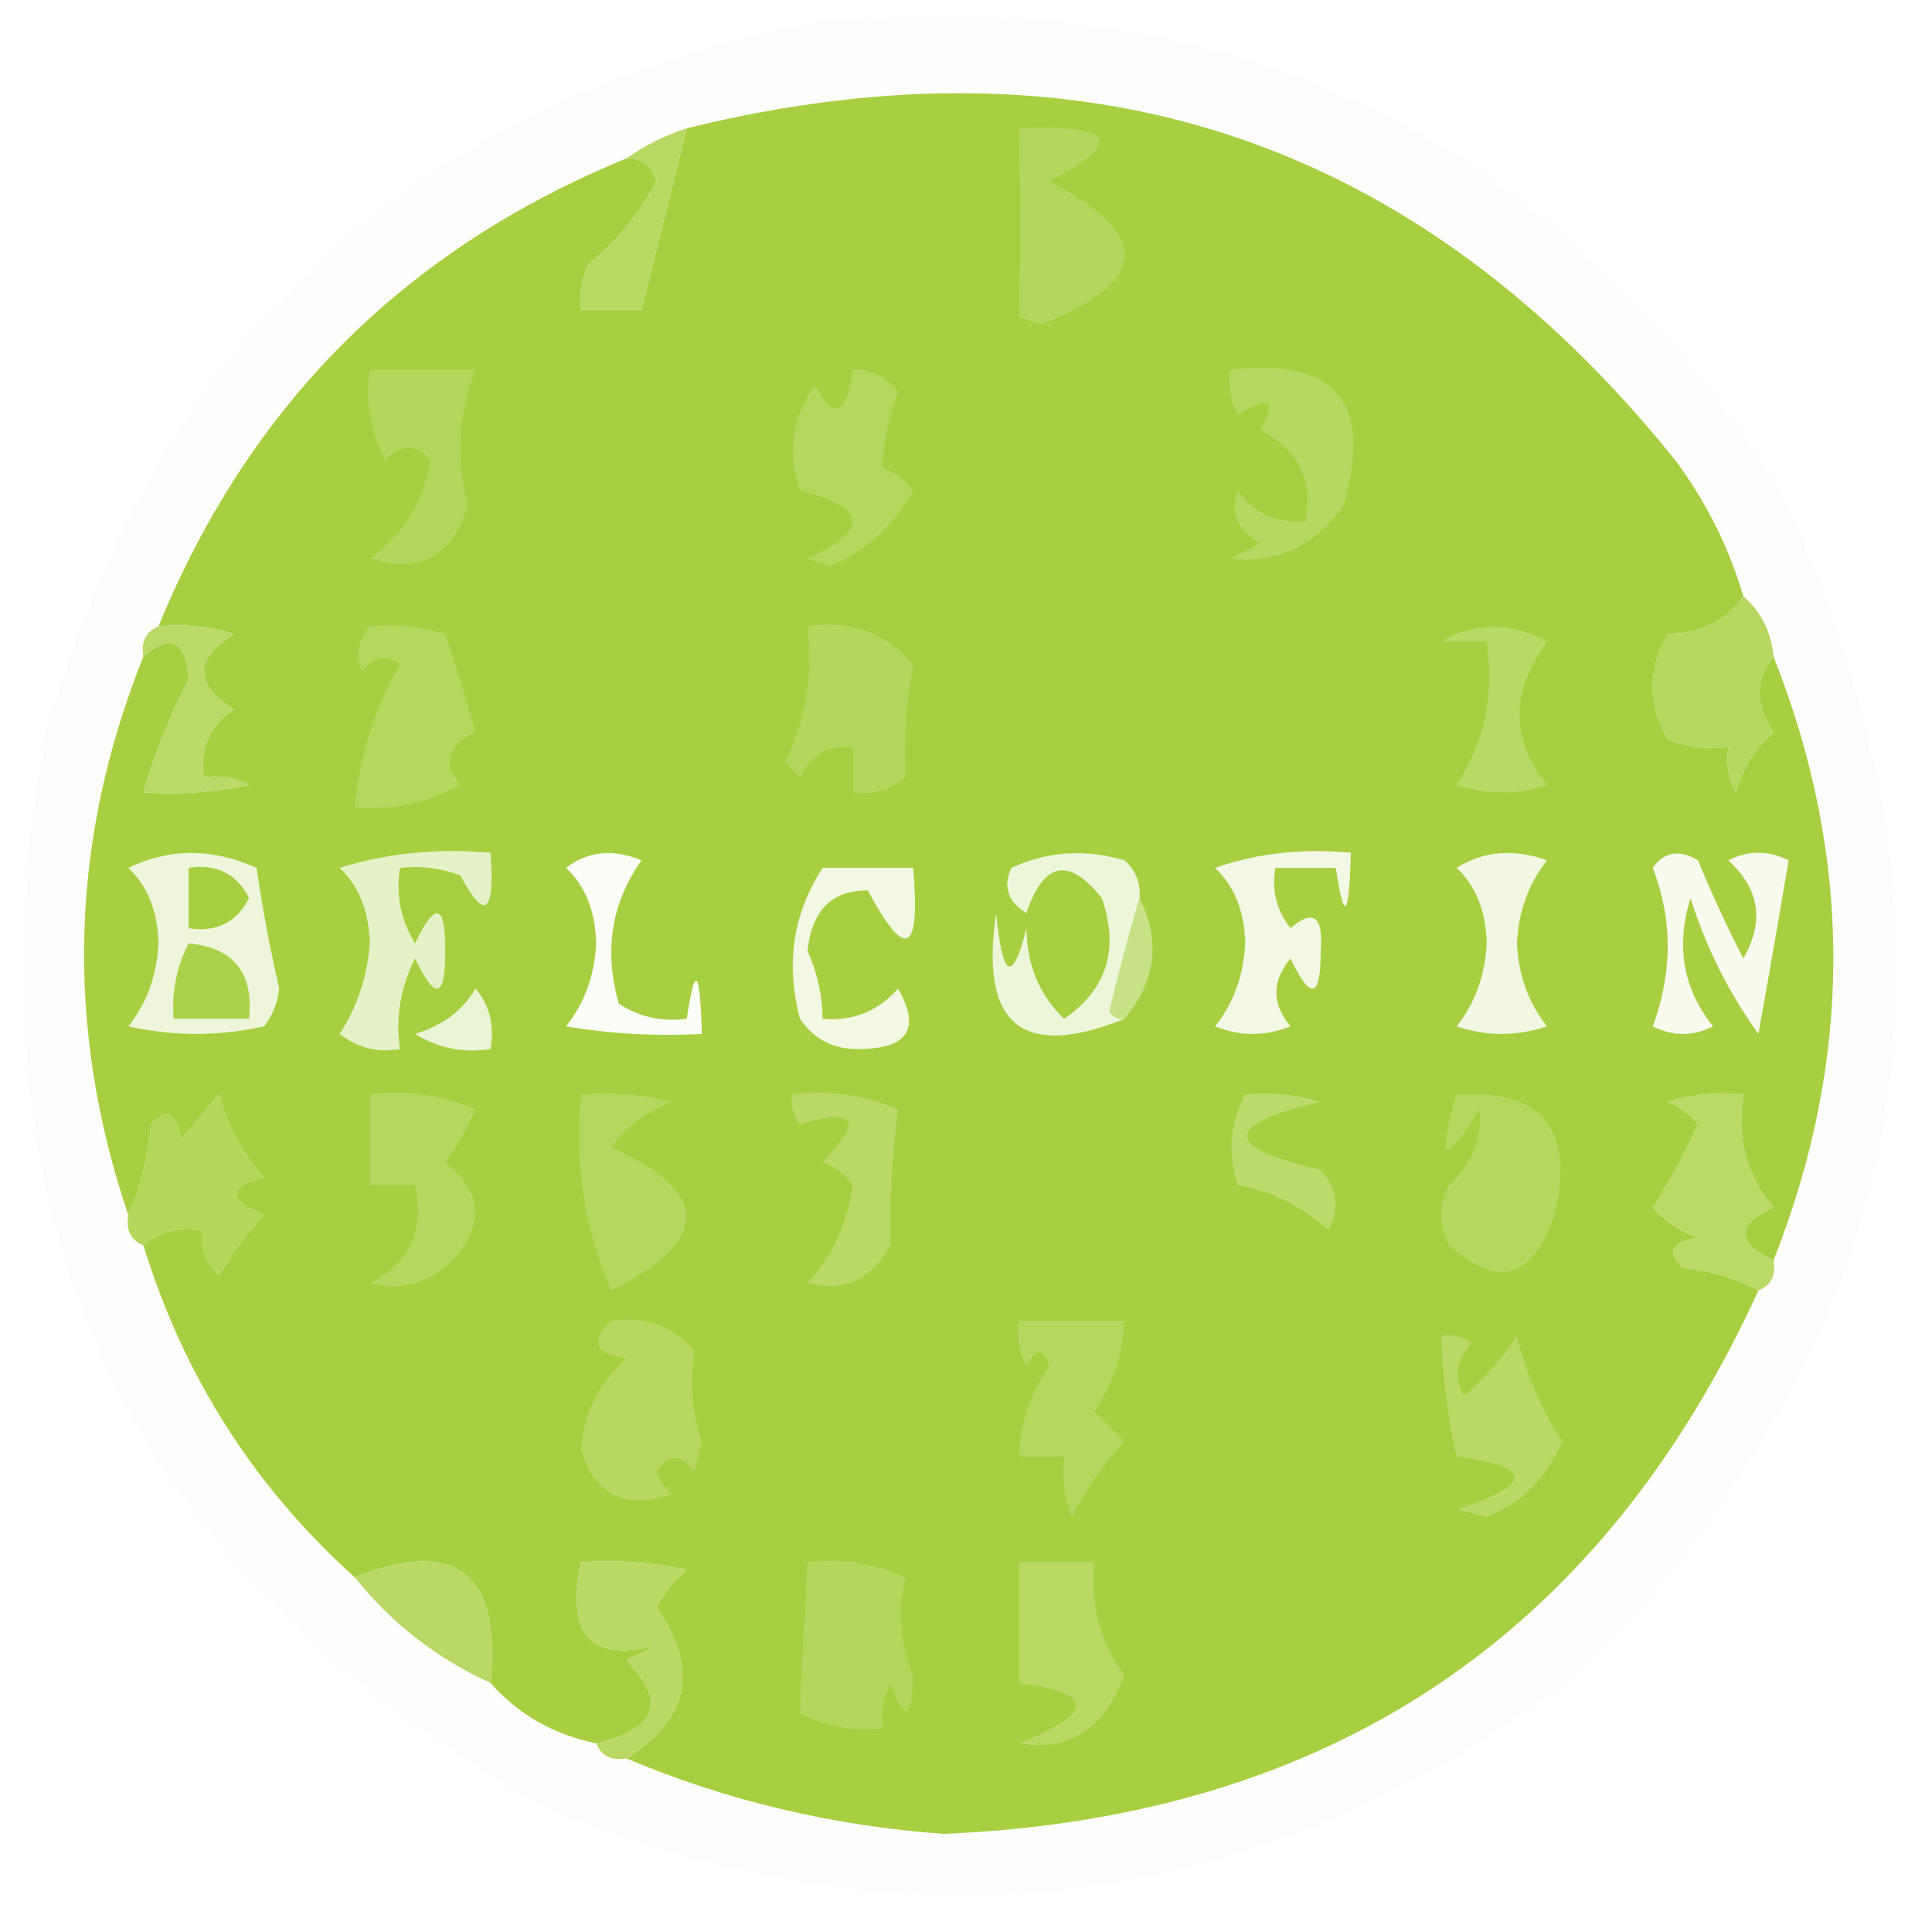
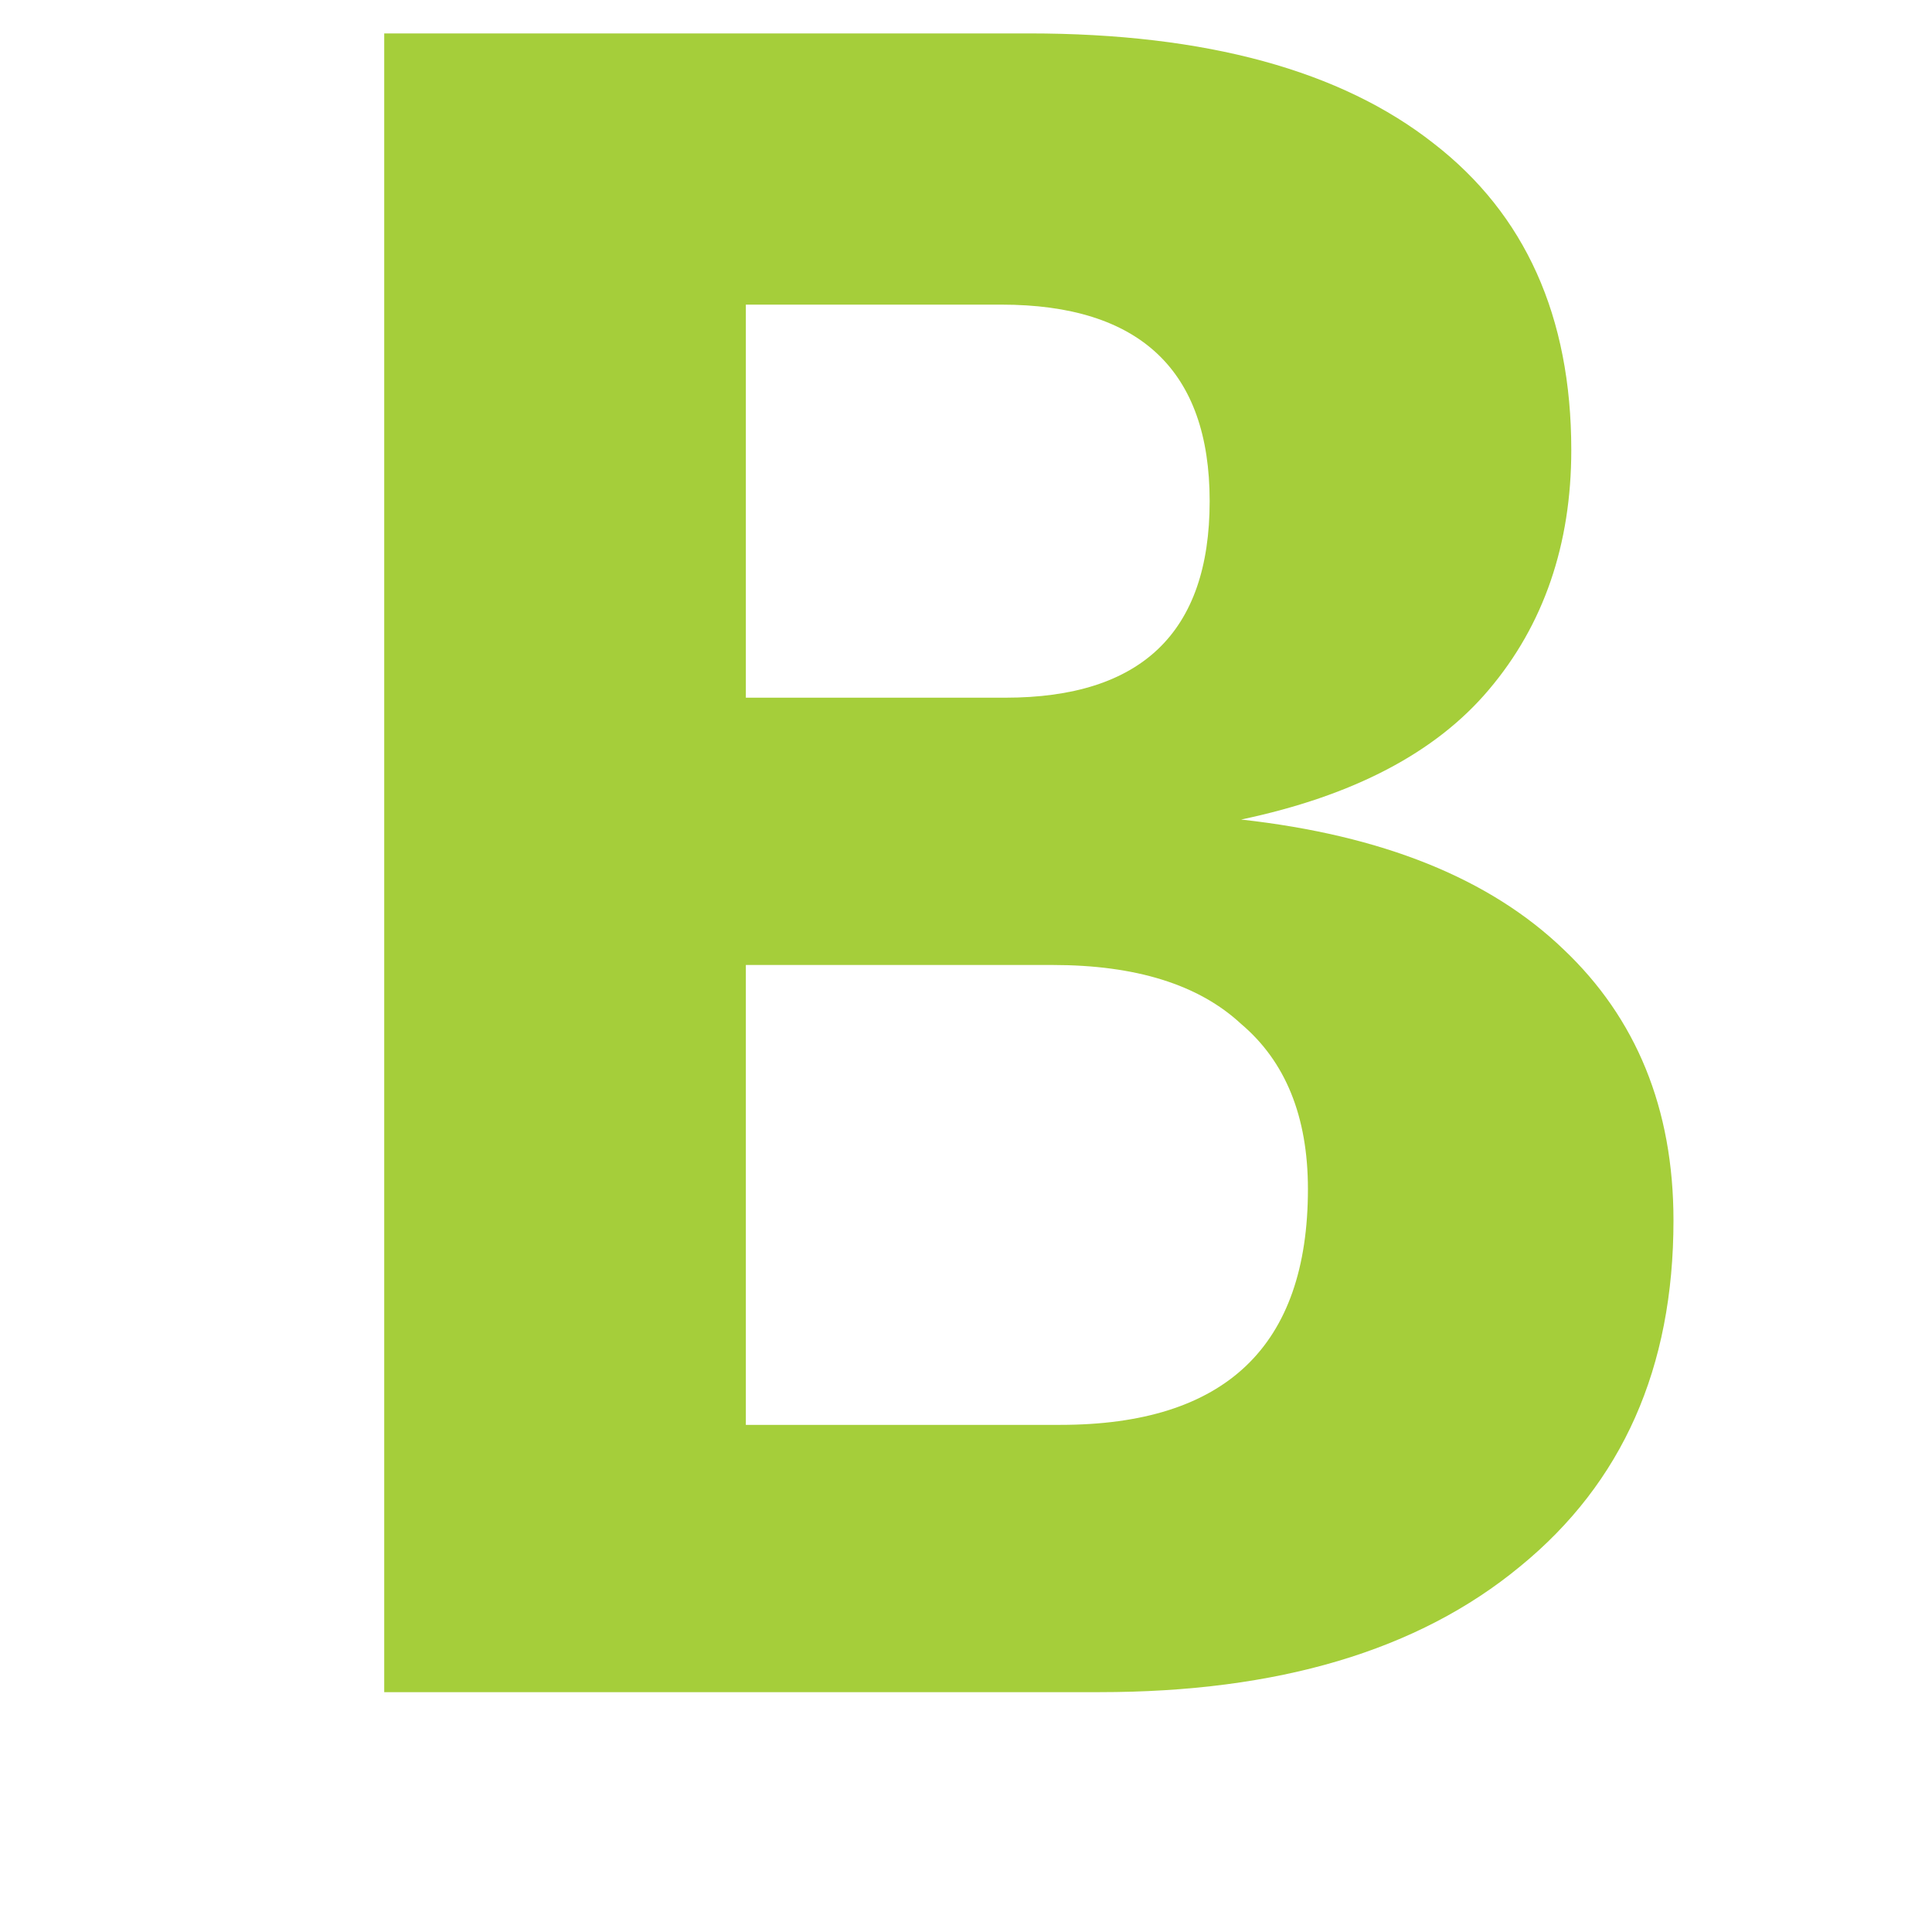
- <svg xmlns="http://www.w3.org/2000/svg" version="1.1" width="128px" height="128px" style="shape-rendering:geometricPrecision; text-rendering:geometricPrecision; image-rendering:optimizeQuality; fill-rule:evenodd; clip-rule:evenodd">
-   <g>
-     <path style="opacity:0.862" fill="#fdfefb" d="M 53.5,1.5 C 81.554,-1.387 103.054,8.946 118,32.5C 131.649,61.908 127.149,88.075 104.5,111C 83.626,126.784 60.959,129.784 36.5,120C 8.267,104.352 -2.9,80.518 3,48.5C 10.416,22.58 27.249,6.913 53.5,1.5 Z" />
-   </g>
-   <g>
-     <path style="opacity:1" fill="#a8cf41" d="M 115.5,39.5 C 114.411,41.117 112.744,41.95 110.5,42C 109.167,44.333 109.167,46.667 110.5,49C 111.793,49.49 113.127,49.657 114.5,49.5C 114.351,50.552 114.517,51.552 115,52.5C 115.44,50.924 116.273,49.59 117.5,48.5C 116.265,46.684 116.265,45.017 117.5,43.5C 122.784,56.819 122.784,70.152 117.5,83.5C 114.982,82.306 114.982,81.14 117.5,80C 115.709,77.894 115.042,75.394 115.5,72.5C 113.801,72.34 112.134,72.507 110.5,73C 111.308,73.308 111.975,73.808 112.5,74.5C 111.627,76.413 110.627,78.247 109.5,80C 110.328,80.915 111.328,81.581 112.5,82C 110.699,82.317 110.366,82.984 111.5,84C 113.382,84.198 115.048,84.698 116.5,85.5C 106.006,108.435 88.007,120.435 62.5,121.5C 55.114,120.96 48.114,119.294 41.5,116.5C 45.658,113.867 46.325,110.534 43.5,106.5C 43.977,105.522 44.643,104.689 45.5,104C 43.19,103.503 40.857,103.337 38.5,103.5C 37.488,108.317 39.155,110.15 43.5,109C 42.833,109.333 42.167,109.667 41.5,110C 44.203,112.725 43.536,114.559 39.5,115.5C 36.669,114.921 34.336,113.588 32.5,111.5C 33.208,104.199 30.208,101.865 23.5,104.5C 16.827,98.496 12.16,91.163 9.5,82.5C 10.568,81.566 11.901,81.232 13.5,81.5C 13.281,82.675 13.614,83.675 14.5,84.5C 15.354,83.052 16.354,81.719 17.5,80.5C 15.009,79.459 15.009,78.626 17.5,78C 16.08,76.47 15.08,74.637 14.5,72.5C 13.667,73.5 12.833,74.5 12,75.5C 11.683,73.699 11.016,73.366 10,74.5C 9.809,76.708 9.309,78.708 8.5,80.5C 4.281,68.023 4.615,55.69 9.5,43.5C 11.318,41.922 12.318,42.422 12.5,45C 11.252,47.41 10.252,49.91 9.5,52.5C 11.857,52.663 14.19,52.497 16.5,52C 15.552,51.517 14.552,51.35 13.5,51.5C 13.227,49.549 13.893,48.049 15.5,47C 12.833,45.333 12.833,43.667 15.5,42C 13.866,41.507 12.199,41.34 10.5,41.5C 16.5,26.833 26.833,16.5 41.5,10.5C 42.497,10.47 43.164,10.97 43.5,12C 42.392,14.112 40.892,15.946 39,17.5C 38.517,18.448 38.35,19.448 38.5,20.5C 39.833,20.5 41.167,20.5 42.5,20.5C 43.5,16.5 44.5,12.5 45.5,8.5C 72.103,1.936 93.936,9.269 111,30.5C 113.038,33.243 114.538,36.243 115.5,39.5 Z" />
-   </g>
-   <g>
-     <path style="opacity:1" fill="#b8d864" d="M 45.5,8.5 C 44.5,12.5 43.5,16.5 42.5,20.5C 41.167,20.5 39.833,20.5 38.5,20.5C 38.35,19.448 38.517,18.448 39,17.5C 40.892,15.946 42.392,14.112 43.5,12C 43.164,10.97 42.497,10.47 41.5,10.5C 42.672,9.655 44.005,8.989 45.5,8.5 Z" />
-   </g>
-   <g>
-     <path style="opacity:1" fill="#b5d65e" d="M 67.5,8.5 C 73.914,8.243 74.58,9.409 69.5,12C 76.328,15.519 76.162,18.686 69,21.5C 68.5,21.333 68,21.167 67.5,21C 67.629,17.045 67.629,12.878 67.5,8.5 Z" />
-   </g>
-   <g>
-     <path style="opacity:1" fill="#b4d65c" d="M 24.5,24.5 C 26.833,24.5 29.167,24.5 31.5,24.5C 30.353,27.5 30.187,30.5 31,33.5C 29.971,36.875 27.804,38.042 24.5,37C 26.711,35.418 28.045,33.251 28.5,30.5C 27.609,29.41 26.609,29.41 25.5,30.5C 24.534,28.604 24.201,26.604 24.5,24.5 Z" />
-   </g>
-   <g>
-     <path style="opacity:1" fill="#b6d761" d="M 81.5,24.5 C 88.503,23.673 91.003,26.673 89,33.5C 87.12,36.192 84.62,37.359 81.5,37C 82.167,36.667 82.833,36.333 83.5,36C 81.993,35.163 81.493,33.996 82,32.5C 83.11,34.037 84.61,34.703 86.5,34.5C 86.978,31.722 85.978,29.722 83.5,28.5C 84.629,26.471 84.129,26.137 82,27.5C 81.517,26.552 81.35,25.552 81.5,24.5 Z" />
-   </g>
-   <g>
-     <path style="opacity:1" fill="#b5d75e" d="M 56.5,24.5 C 57.756,24.461 58.756,24.961 59.5,26C 58.826,27.751 58.493,29.417 58.5,31C 59.308,31.308 59.975,31.808 60.5,32.5C 59.224,34.85 57.391,36.516 55,37.5C 54.5,37.333 54,37.167 53.5,37C 57.648,35.134 57.481,33.634 53,32.5C 52.149,29.947 52.482,27.614 54,25.5C 55.22,27.857 56.053,27.524 56.5,24.5 Z" />
-   </g>
-   <g>
-     <path style="opacity:1" fill="#b6d760" d="M 115.5,39.5 C 116.674,40.514 117.34,41.847 117.5,43.5C 116.265,45.017 116.265,46.684 117.5,48.5C 116.273,49.59 115.44,50.924 115,52.5C 114.517,51.552 114.351,50.552 114.5,49.5C 113.127,49.657 111.793,49.49 110.5,49C 109.167,46.667 109.167,44.333 110.5,42C 112.744,41.95 114.411,41.117 115.5,39.5 Z" />
-   </g>
-   <g>
-     <path style="opacity:1" fill="#bad969" d="M 10.5,41.5 C 12.199,41.34 13.866,41.507 15.5,42C 12.833,43.667 12.833,45.333 15.5,47C 13.893,48.049 13.227,49.549 13.5,51.5C 14.552,51.35 15.552,51.517 16.5,52C 14.19,52.497 11.857,52.663 9.5,52.5C 10.252,49.91 11.252,47.41 12.5,45C 12.318,42.422 11.318,41.922 9.5,43.5C 9.328,42.508 9.662,41.842 10.5,41.5 Z" />
-   </g>
-   <g>
-     <path style="opacity:1" fill="#b5d75e" d="M 24.5,41.5 C 26.199,41.34 27.866,41.507 29.5,42C 30.227,44.124 30.894,46.291 31.5,48.5C 29.665,49.428 29.332,50.594 30.5,52C 28.323,53.202 25.989,53.702 23.5,53.5C 23.807,50.101 24.807,46.934 26.5,44C 25.551,43.383 24.718,43.549 24,44.5C 23.53,43.423 23.697,42.423 24.5,41.5 Z" />
-   </g>
-   <g>
-     <path style="opacity:1" fill="#b5d65d" d="M 53.5,41.5 C 56.364,41.064 58.697,41.898 60.5,44C 60.036,46.405 59.869,48.905 60,51.5C 58.989,52.337 57.822,52.67 56.5,52.5C 56.5,51.5 56.5,50.5 56.5,49.5C 54.876,49.36 53.71,50.027 53,51.5C 52.667,51.167 52.333,50.833 52,50.5C 53.398,47.623 53.898,44.623 53.5,41.5 Z" />
-   </g>
-   <g>
-     <path style="opacity:1" fill="#b9d966" d="M 95.5,42.5 C 97.693,41.203 100.027,41.203 102.5,42.5C 100.064,45.822 100.064,48.989 102.5,52C 100.5,52.667 98.5,52.667 96.5,52C 98.344,49.196 99.011,46.03 98.5,42.5C 97.5,42.5 96.5,42.5 95.5,42.5 Z" />
-   </g>
-   <g>
-     <path style="opacity:1" fill="#fbfdf7" d="M 37.5,57.5 C 38.946,56.387 40.613,56.22 42.5,57C 40.496,59.841 39.996,63.007 41,66.5C 42.356,67.38 43.856,67.713 45.5,67.5C 46.045,63.828 46.378,64.162 46.5,68.5C 43.482,68.665 40.482,68.498 37.5,68C 38.72,66.475 39.387,64.641 39.5,62.5C 39.444,60.36 38.777,58.694 37.5,57.5 Z" />
-   </g>
-   <g>
-     <path style="opacity:1" fill="#f7faed" d="M 109.5,57.5 C 110.251,56.426 111.251,56.26 112.5,57C 113.402,59.202 114.402,61.368 115.5,63.5C 116.91,61.051 116.576,58.884 114.5,57C 115.833,56.333 117.167,56.333 118.5,57C 117.864,60.79 117.197,64.623 116.5,68.5C 114.529,65.764 113.029,62.764 112,59.5C 111.013,62.697 111.513,65.53 113.5,68C 112.167,68.667 110.833,68.667 109.5,68C 110.82,64.399 110.82,60.899 109.5,57.5 Z" />
-   </g>
-   <g>
-     <path style="opacity:1" fill="#c8e187" d="M 75.5,59.5 C 76.917,62.34 76.584,65.007 74.5,67.5C 74.062,67.565 73.728,67.399 73.5,67C 74.123,64.393 74.79,61.893 75.5,59.5 Z" />
-   </g>
-   <g>
-     <path style="opacity:1" fill="#f1f7e0" d="M 96.5,57.5 C 98.288,56.377 100.288,56.211 102.5,57C 101.28,58.525 100.613,60.359 100.5,62.5C 100.613,64.641 101.28,66.475 102.5,68C 100.5,68.667 98.5,68.667 96.5,68C 97.72,66.475 98.387,64.641 98.5,62.5C 98.444,60.36 97.777,58.694 96.5,57.5 Z" />
-   </g>
-   <g>
-     <path style="opacity:1" fill="#eef5da" d="M 8.5,57.5 C 11.23,56.183 14.063,56.183 17,57.5C 17.392,60.188 17.892,62.855 18.5,65.5C 18.392,66.442 18.058,67.275 17.5,68C 14.5,68.667 11.5,68.667 8.5,68C 9.72,66.475 10.387,64.641 10.5,62.5C 10.444,60.36 9.777,58.694 8.5,57.5 Z" />
-   </g>
-   <g>
-     <path style="opacity:1" fill="#a8cf41" d="M 12.5,57.5 C 14.346,57.222 15.68,57.889 16.5,59.5C 15.68,61.111 14.346,61.778 12.5,61.5C 12.5,60.167 12.5,58.833 12.5,57.5 Z" />
-   </g>
-   <g>
-     <path style="opacity:1" fill="#acd24b" d="M 12.5,62.5 C 15.484,62.787 16.817,64.454 16.5,67.5C 14.833,67.5 13.167,67.5 11.5,67.5C 11.366,65.709 11.699,64.042 12.5,62.5 Z" />
-   </g>
-   <g>
-     <path style="opacity:1" fill="#e6f1c7" d="M 22.5,57.5 C 25.625,56.521 28.958,56.187 32.5,56.5C 32.789,60.554 32.123,61.054 30.5,58C 29.207,57.51 27.873,57.343 26.5,57.5C 26.215,59.288 26.548,60.955 27.5,62.5C 28.842,59.679 29.508,59.846 29.5,63C 29.508,66.154 28.842,66.321 27.5,63.5C 26.534,65.396 26.201,67.396 26.5,69.5C 25.022,69.762 23.689,69.429 22.5,68.5C 23.663,66.715 24.329,64.715 24.5,62.5C 24.444,60.36 23.777,58.694 22.5,57.5 Z" />
-   </g>
-   <g>
-     <path style="opacity:1" fill="#f3f8e4" d="M 80.5,57.5 C 83.287,56.523 86.287,56.19 89.5,56.5C 89.378,60.838 89.045,61.172 88.5,57.5C 87.167,57.5 85.833,57.5 84.5,57.5C 84.238,58.978 84.571,60.311 85.5,61.5C 87.016,60.196 87.682,60.696 87.5,63C 87.508,66.154 86.842,66.321 85.5,63.5C 84.253,65.006 84.253,66.506 85.5,68C 83.833,68.667 82.167,68.667 80.5,68C 81.72,66.475 82.387,64.641 82.5,62.5C 82.444,60.36 81.777,58.694 80.5,57.5 Z" />
-   </g>
-   <g>
-     <path style="opacity:1" fill="#ebf4d4" d="M 31.5,65.5 C 32.434,66.568 32.768,67.901 32.5,69.5C 30.712,69.785 29.045,69.452 27.5,68.5C 29.332,67.943 30.665,66.943 31.5,65.5 Z" />
-   </g>
-   <g>
-     <path style="opacity:1" fill="#eef6da" d="M 75.5,59.5 C 74.79,61.893 74.123,64.393 73.5,67C 73.728,67.399 74.062,67.565 74.5,67.5C 67.723,70.234 64.89,67.9 66,60.5C 66.419,64.852 67.085,65.185 68,61.5C 68.036,63.941 68.869,65.941 70.5,67.5C 73.334,65.559 74.168,62.893 73,59.5C 70.81,56.751 69.143,57.085 68,60.5C 66.77,59.725 66.437,58.725 67,57.5C 69.401,56.398 71.901,56.231 74.5,57C 75.252,57.671 75.586,58.504 75.5,59.5 Z" />
-   </g>
-   <g>
-     <path style="opacity:1" fill="#f2f8e2" d="M 54.5,57.5 C 56.5,57.5 58.5,57.5 60.5,57.5C 60.995,63.186 59.995,63.686 57.5,59C 55.123,58.967 53.789,60.3 53.5,63C 54.148,64.44 54.481,65.94 54.5,67.5C 56.492,67.671 58.158,67.005 59.5,65.5C 60.998,68.133 60.165,69.466 57,69.5C 55.289,69.561 53.956,68.894 53,67.5C 52.037,63.851 52.537,60.518 54.5,57.5 Z" />
-   </g>
-   <g>
-     <path style="opacity:1" fill="#bbda6b" d="M 82.5,72.5 C 84.199,72.34 85.866,72.507 87.5,73C 80.992,74.514 80.992,76.014 87.5,77.5C 88.614,78.723 88.781,80.056 88,81.5C 86.312,79.955 84.312,78.955 82,78.5C 81.322,76.402 81.489,74.402 82.5,72.5 Z" />
-   </g>
-   <g>
-     <path style="opacity:1" fill="#b6d75f" d="M 24.5,72.5 C 26.924,72.192 29.257,72.526 31.5,73.5C 30.96,74.748 30.293,75.915 29.5,77C 31.978,78.938 32.145,81.105 30,83.5C 28.401,85.036 26.567,85.536 24.5,85C 27.145,83.713 28.145,81.547 27.5,78.5C 26.5,78.5 25.5,78.5 24.5,78.5C 24.5,76.5 24.5,74.5 24.5,72.5 Z" />
-   </g>
-   <g>
-     <path style="opacity:1" fill="#bad967" d="M 117.5,83.5 C 117.672,84.492 117.338,85.158 116.5,85.5C 115.048,84.698 113.382,84.198 111.5,84C 110.366,82.984 110.699,82.317 112.5,82C 111.328,81.581 110.328,80.915 109.5,80C 110.627,78.247 111.627,76.413 112.5,74.5C 111.975,73.808 111.308,73.308 110.5,73C 112.134,72.507 113.801,72.34 115.5,72.5C 115.042,75.394 115.709,77.894 117.5,80C 114.982,81.14 114.982,82.306 117.5,83.5 Z" />
-   </g>
-   <g>
-     <path style="opacity:1" fill="#b6d75f" d="M 38.5,72.5 C 40.527,72.338 42.527,72.504 44.5,73C 42.884,73.615 41.55,74.615 40.5,76C 47.136,79.007 47.136,82.174 40.5,85.5C 38.719,81.384 38.053,77.051 38.5,72.5 Z" />
-   </g>
-   <g>
-     <path style="opacity:1" fill="#b4d65b" d="M 9.5,82.5 C 8.662,82.158 8.328,81.492 8.5,80.5C 9.309,78.708 9.809,76.708 10,74.5C 11.016,73.366 11.683,73.699 12,75.5C 12.833,74.5 13.667,73.5 14.5,72.5C 15.08,74.637 16.08,76.47 17.5,78C 15.009,78.626 15.009,79.459 17.5,80.5C 16.354,81.719 15.354,83.052 14.5,84.5C 13.614,83.675 13.281,82.675 13.5,81.5C 11.901,81.232 10.568,81.566 9.5,82.5 Z" />
-   </g>
-   <g>
-     <path style="opacity:1" fill="#b6d75f" d="M 96.5,72.5 C 102.178,72.157 104.344,74.824 103,80.5C 101.56,84.732 99.227,85.399 96,82.5C 95.333,81.167 95.333,79.833 96,78.5C 97.548,77.086 98.215,75.42 98,73.5C 95.659,77.366 95.159,77.032 96.5,72.5 Z" />
-   </g>
-   <g>
-     <path style="opacity:1" fill="#b9d865" d="M 52.5,72.5 C 54.924,72.192 57.257,72.526 59.5,73.5C 59.104,76.428 58.937,79.428 59,82.5C 57.737,84.797 55.903,85.63 53.5,85C 55.156,83.203 56.156,81.036 56.5,78.5C 55.975,77.808 55.308,77.308 54.5,77C 57.197,74.19 56.697,73.357 53,74.5C 52.536,73.906 52.369,73.239 52.5,72.5 Z" />
-   </g>
-   <g>
-     <path style="opacity:1" fill="#b6d75f" d="M 67.5,87.5 C 69.833,87.5 72.167,87.5 74.5,87.5C 74.414,89.677 73.747,91.677 72.5,93.5C 73.167,94.167 73.833,94.833 74.5,95.5C 73.094,97.026 71.928,98.693 71,100.5C 70.51,99.207 70.343,97.873 70.5,96.5C 69.5,96.5 68.5,96.5 67.5,96.5C 67.586,94.323 68.253,92.323 69.5,90.5C 69.154,89.304 68.654,89.304 68,90.5C 67.517,89.552 67.35,88.552 67.5,87.5 Z" />
-   </g>
-   <g>
-     <path style="opacity:1" fill="#b8d762" d="M 40.5,87.5 C 42.722,87.178 44.556,87.845 46,89.5C 45.681,91.595 45.848,93.595 46.5,95.5C 46.333,96.167 46.167,96.833 46,97.5C 45.107,96.289 44.274,96.289 43.5,97.5C 43.709,98.086 44.043,98.586 44.5,99C 41.402,100.067 39.402,99.067 38.5,96C 38.703,93.594 39.703,91.594 41.5,90C 39.381,89.658 39.047,88.825 40.5,87.5 Z" />
-   </g>
-   <g>
-     <path style="opacity:1" fill="#b9d865" d="M 95.5,88.5 C 96.239,88.369 96.906,88.536 97.5,89C 96.483,90.049 96.316,91.216 97,92.5C 98.353,91.315 99.52,89.981 100.5,88.5C 101.119,91.032 102.119,93.365 103.5,95.5C 102.48,97.924 100.814,99.591 98.5,100.5C 97.833,100.333 97.167,100.167 96.5,100C 101.611,98.328 101.611,97.162 96.5,96.5C 95.908,93.873 95.575,91.206 95.5,88.5 Z" />
-   </g>
-   <g>
-     <path style="opacity:1" fill="#bad866" d="M 41.5,116.5 C 40.508,116.672 39.842,116.338 39.5,115.5C 43.536,114.559 44.203,112.725 41.5,110C 42.167,109.667 42.833,109.333 43.5,109C 39.155,110.15 37.488,108.317 38.5,103.5C 40.857,103.337 43.19,103.503 45.5,104C 44.643,104.689 43.977,105.522 43.5,106.5C 46.325,110.534 45.658,113.867 41.5,116.5 Z" />
-   </g>
-   <g>
-     <path style="opacity:1" fill="#b9d866" d="M 32.5,111.5 C 28.948,109.889 25.948,107.556 23.5,104.5C 30.208,101.865 33.208,104.199 32.5,111.5 Z" />
-   </g>
-   <g>
-     <path style="opacity:1" fill="#b8d863" d="M 67.5,103.5 C 69.167,103.5 70.833,103.5 72.5,103.5C 72.22,106.272 72.887,108.772 74.5,111C 73.157,114.579 70.824,116.079 67.5,115.5C 72.548,113.494 72.548,112.161 67.5,111.5C 67.5,108.833 67.5,106.167 67.5,103.5 Z" />
-   </g>
-   <g>
-     <path style="opacity:1" fill="#b5d65d" d="M 53.5,103.5 C 55.792,103.244 57.959,103.577 60,104.5C 59.456,106.716 59.623,108.883 60.5,111C 60.406,113.954 59.906,114.121 59,111.5C 58.517,112.448 58.35,113.448 58.5,114.5C 56.533,114.739 54.7,114.406 53,113.5C 53.148,110.005 53.315,106.671 53.5,103.5 Z" />
-   </g>
+ <svg xmlns="http://www.w3.org/2000/svg" width="256" height="256" viewBox="0 0 7.68 7.68" fill="none" version="1.1" id="svg1">
+   <defs id="defs1" />
+   <text xml:space="preserve" style="font-size:10px;text-align:start;writing-mode:lr-tb;direction:ltr;text-anchor:start;fill:#a5ce3a;fill-opacity:1;stroke-width:0.03" x="0.855" y="6.729" id="text1">
+     <tspan id="tspan1" style="font-style:normal;font-variant:normal;font-weight:bold;font-stretch:normal;font-size:10px;font-family:'Courier New';-inkscape-font-specification:'Courier New Bold';stroke-width:0.03" x="0.855" y="6.729">B</tspan>
+   </text>
</svg>
